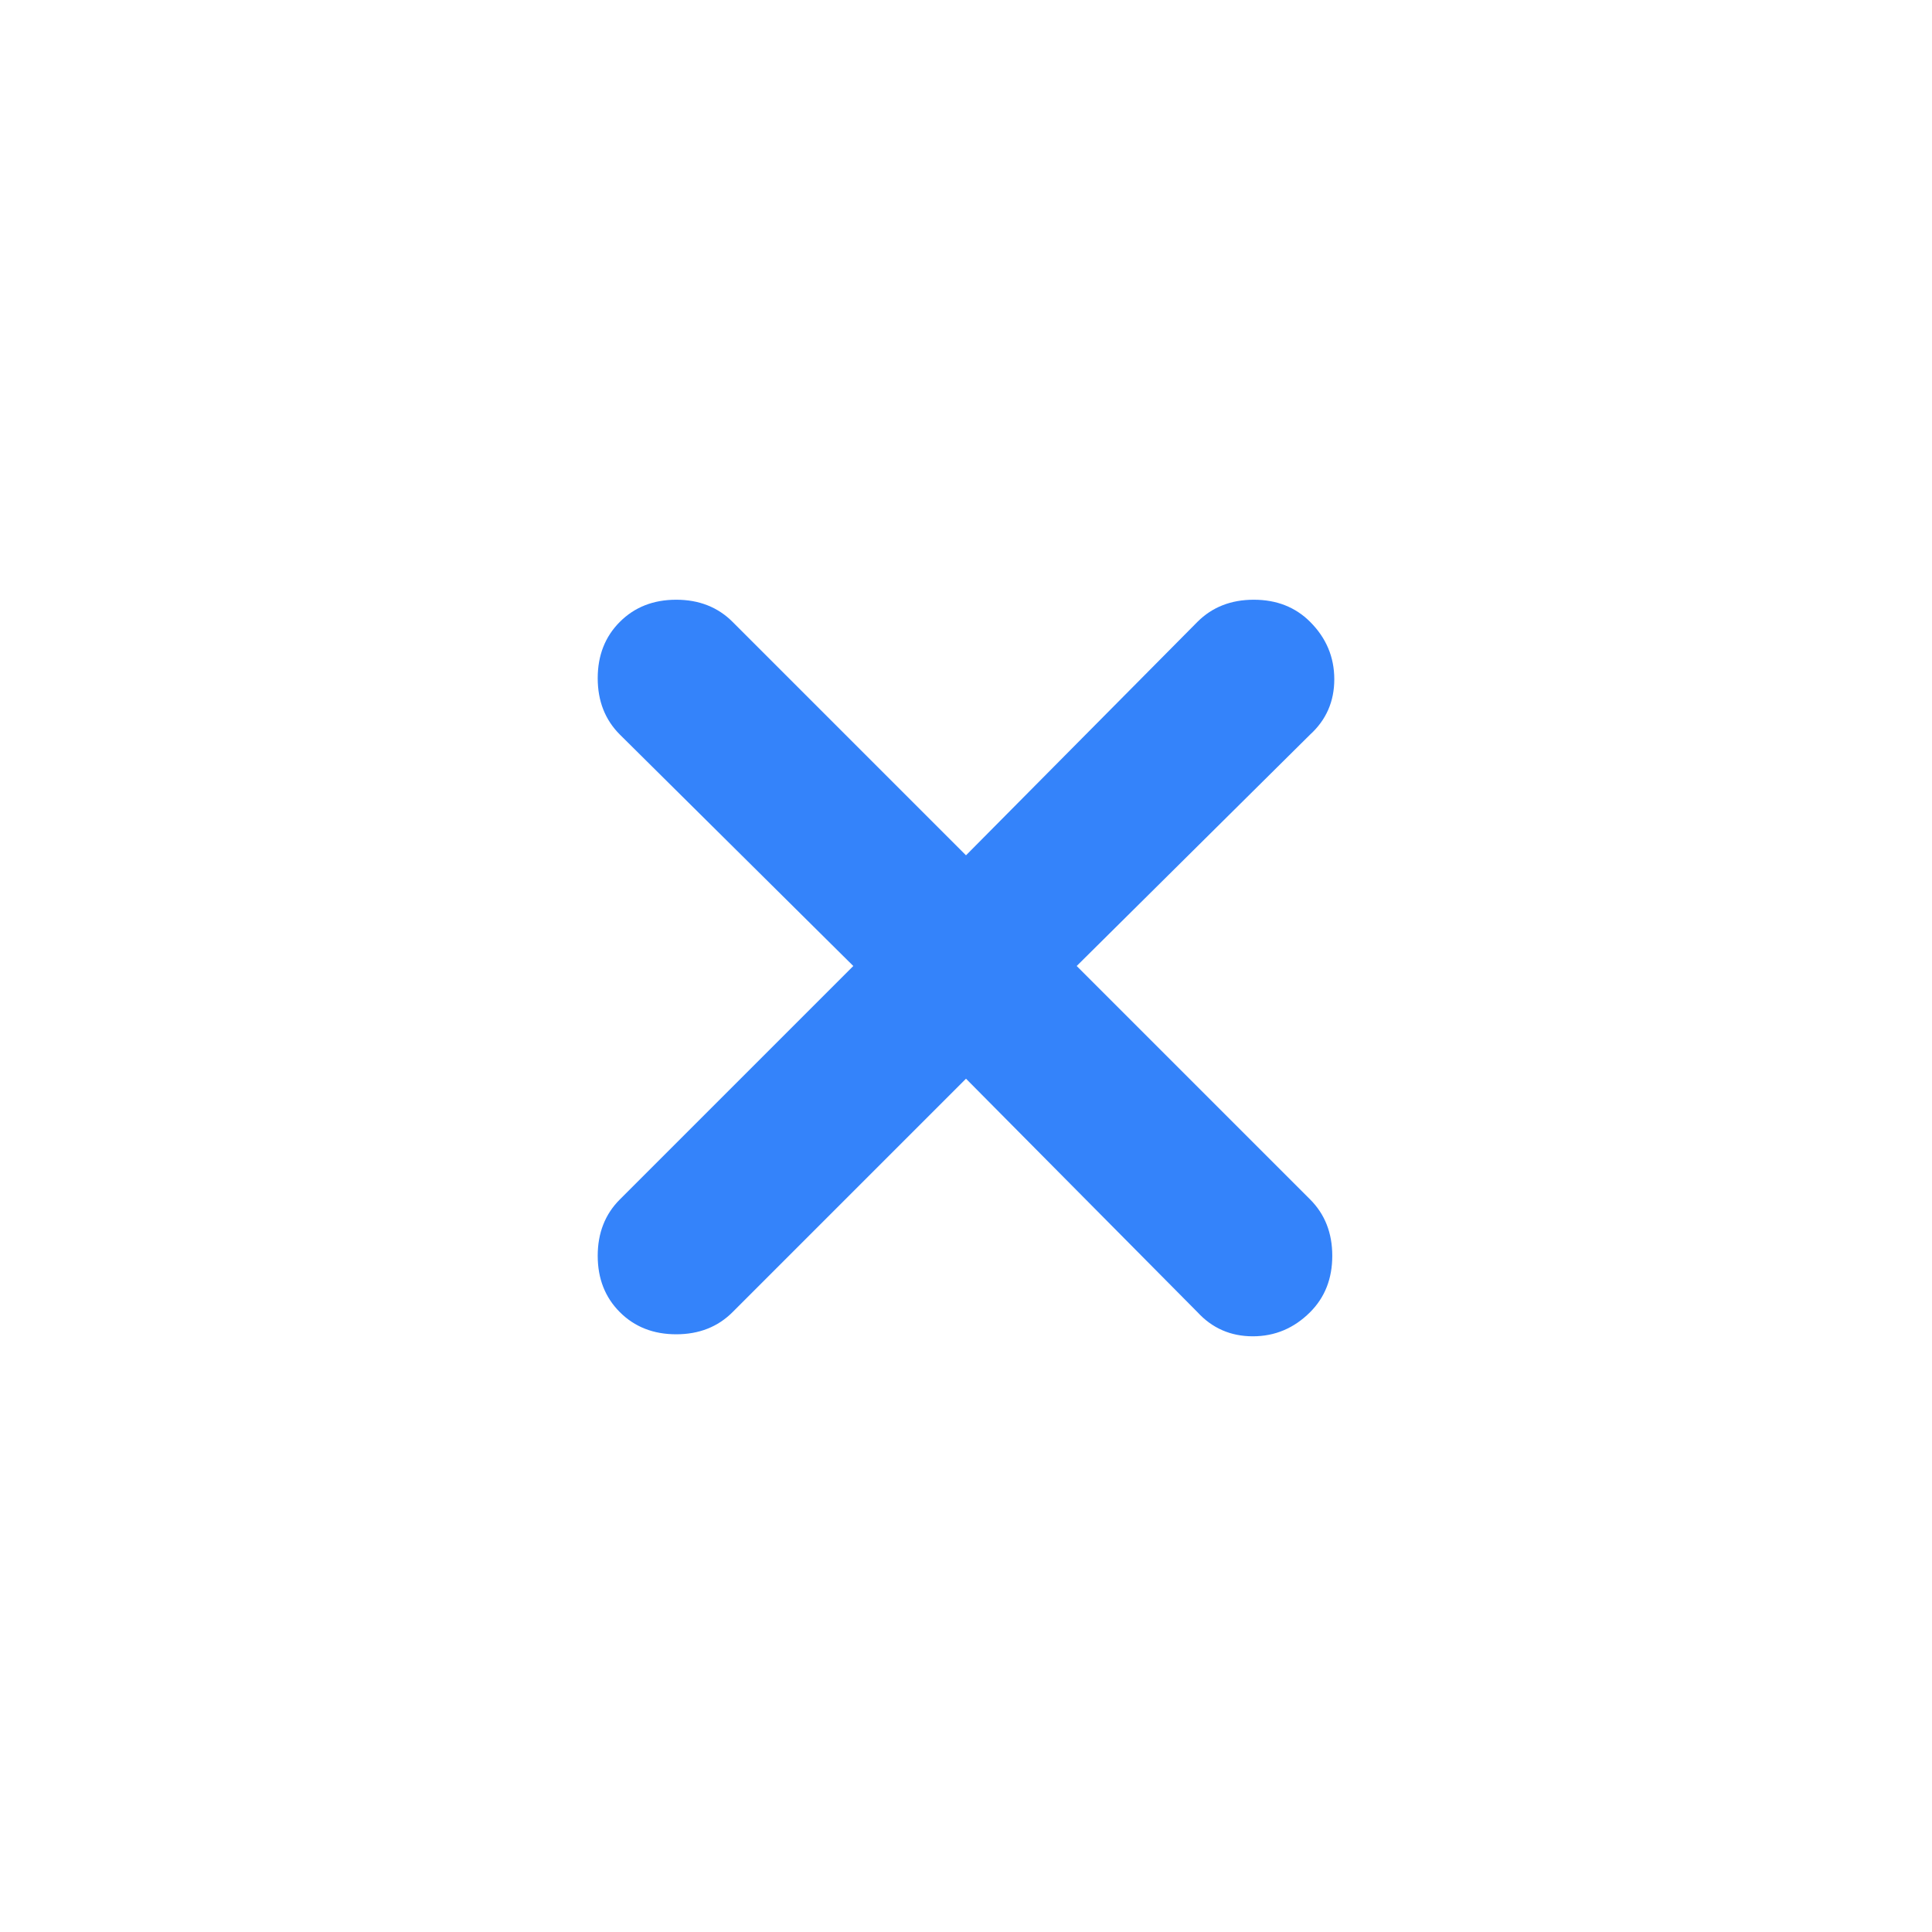
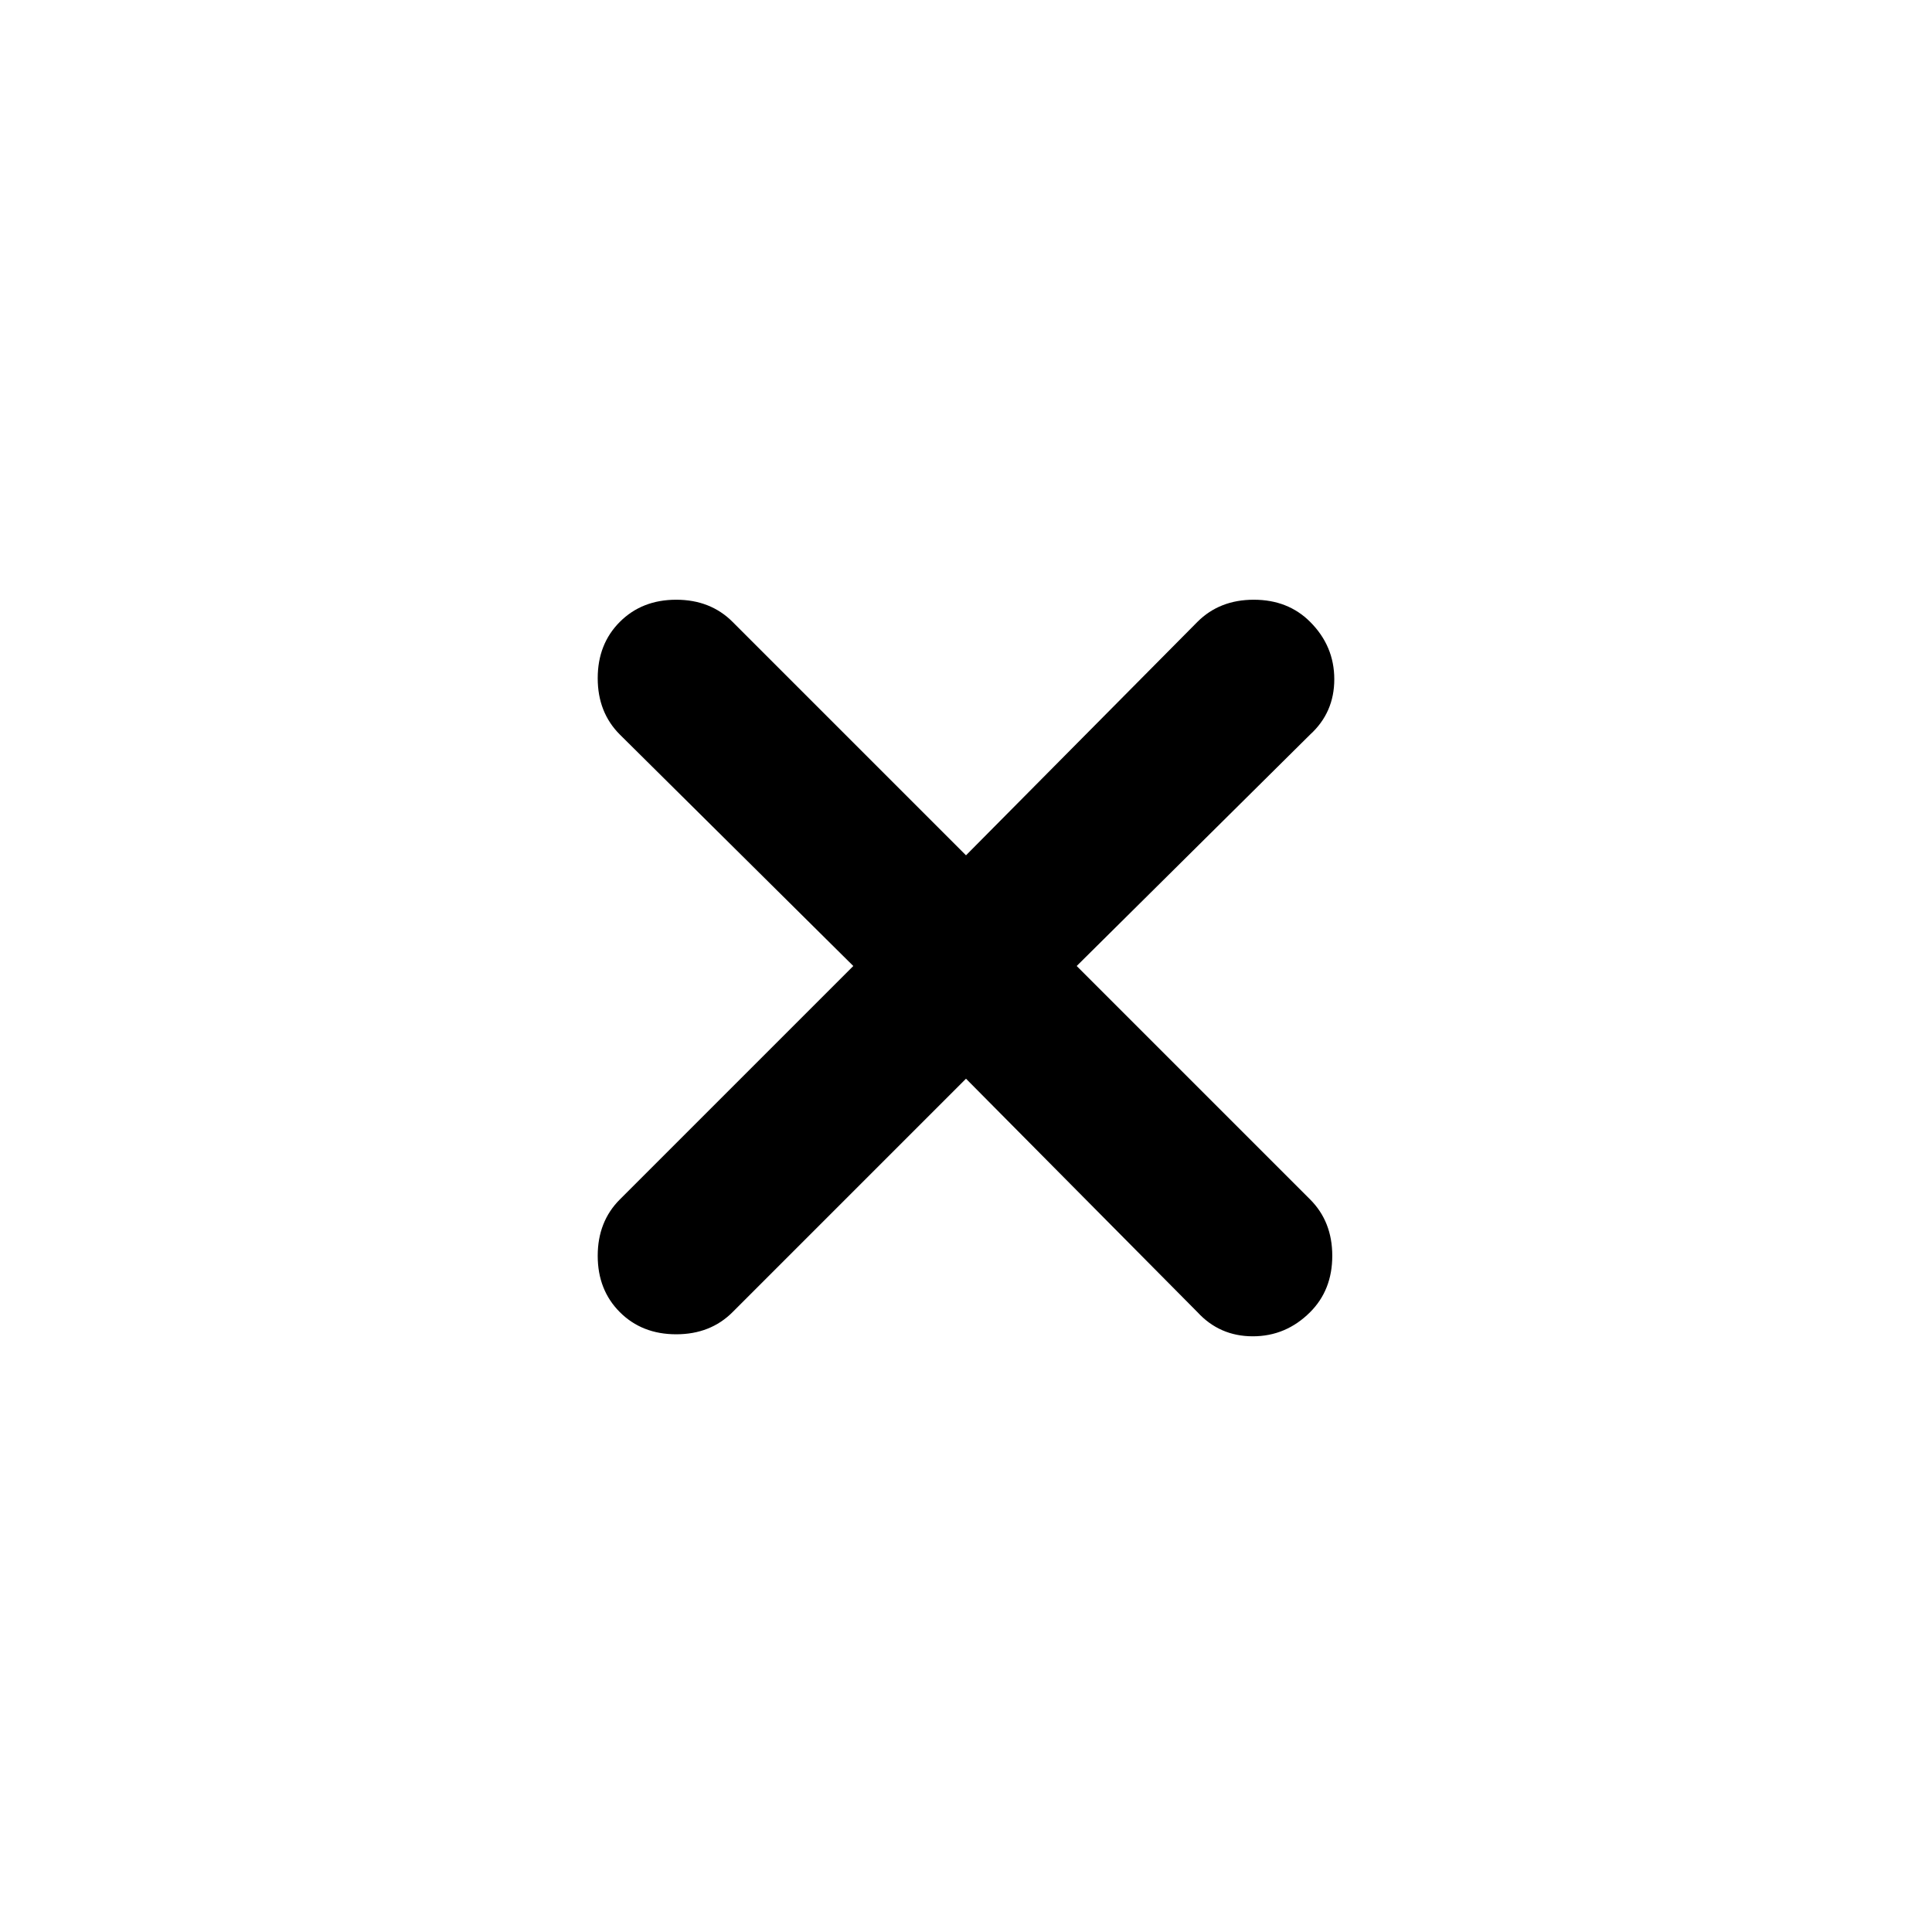
<svg xmlns="http://www.w3.org/2000/svg" width="24" height="24" viewBox="0 0 24 24">
-   <path fill="#3483FA" d="m12 13.4l-2.9 2.9q-.275.275-.7.275t-.7-.275t-.275-.7t.275-.7l2.9-2.9l-2.9-2.875q-.275-.275-.275-.7t.275-.7t.7-.275t.7.275l2.9 2.9l2.875-2.9q.275-.275.7-.275t.7.275q.3.3.3.713t-.3.687L13.375 12l2.9 2.9q.275.275.275.7t-.275.7q-.3.3-.712.3t-.688-.3z" />
+   <path fill="black" d="m12 13.4l-2.9 2.9q-.275.275-.7.275t-.7-.275t-.275-.7t.275-.7l2.9-2.9l-2.9-2.875q-.275-.275-.275-.7t.275-.7t.7-.275t.7.275l2.9 2.9l2.875-2.9q.275-.275.7-.275t.7.275q.3.3.3.713t-.3.687L13.375 12l2.9 2.9q.275.275.275.7t-.275.7q-.3.3-.712.3t-.688-.3z" />
</svg>
